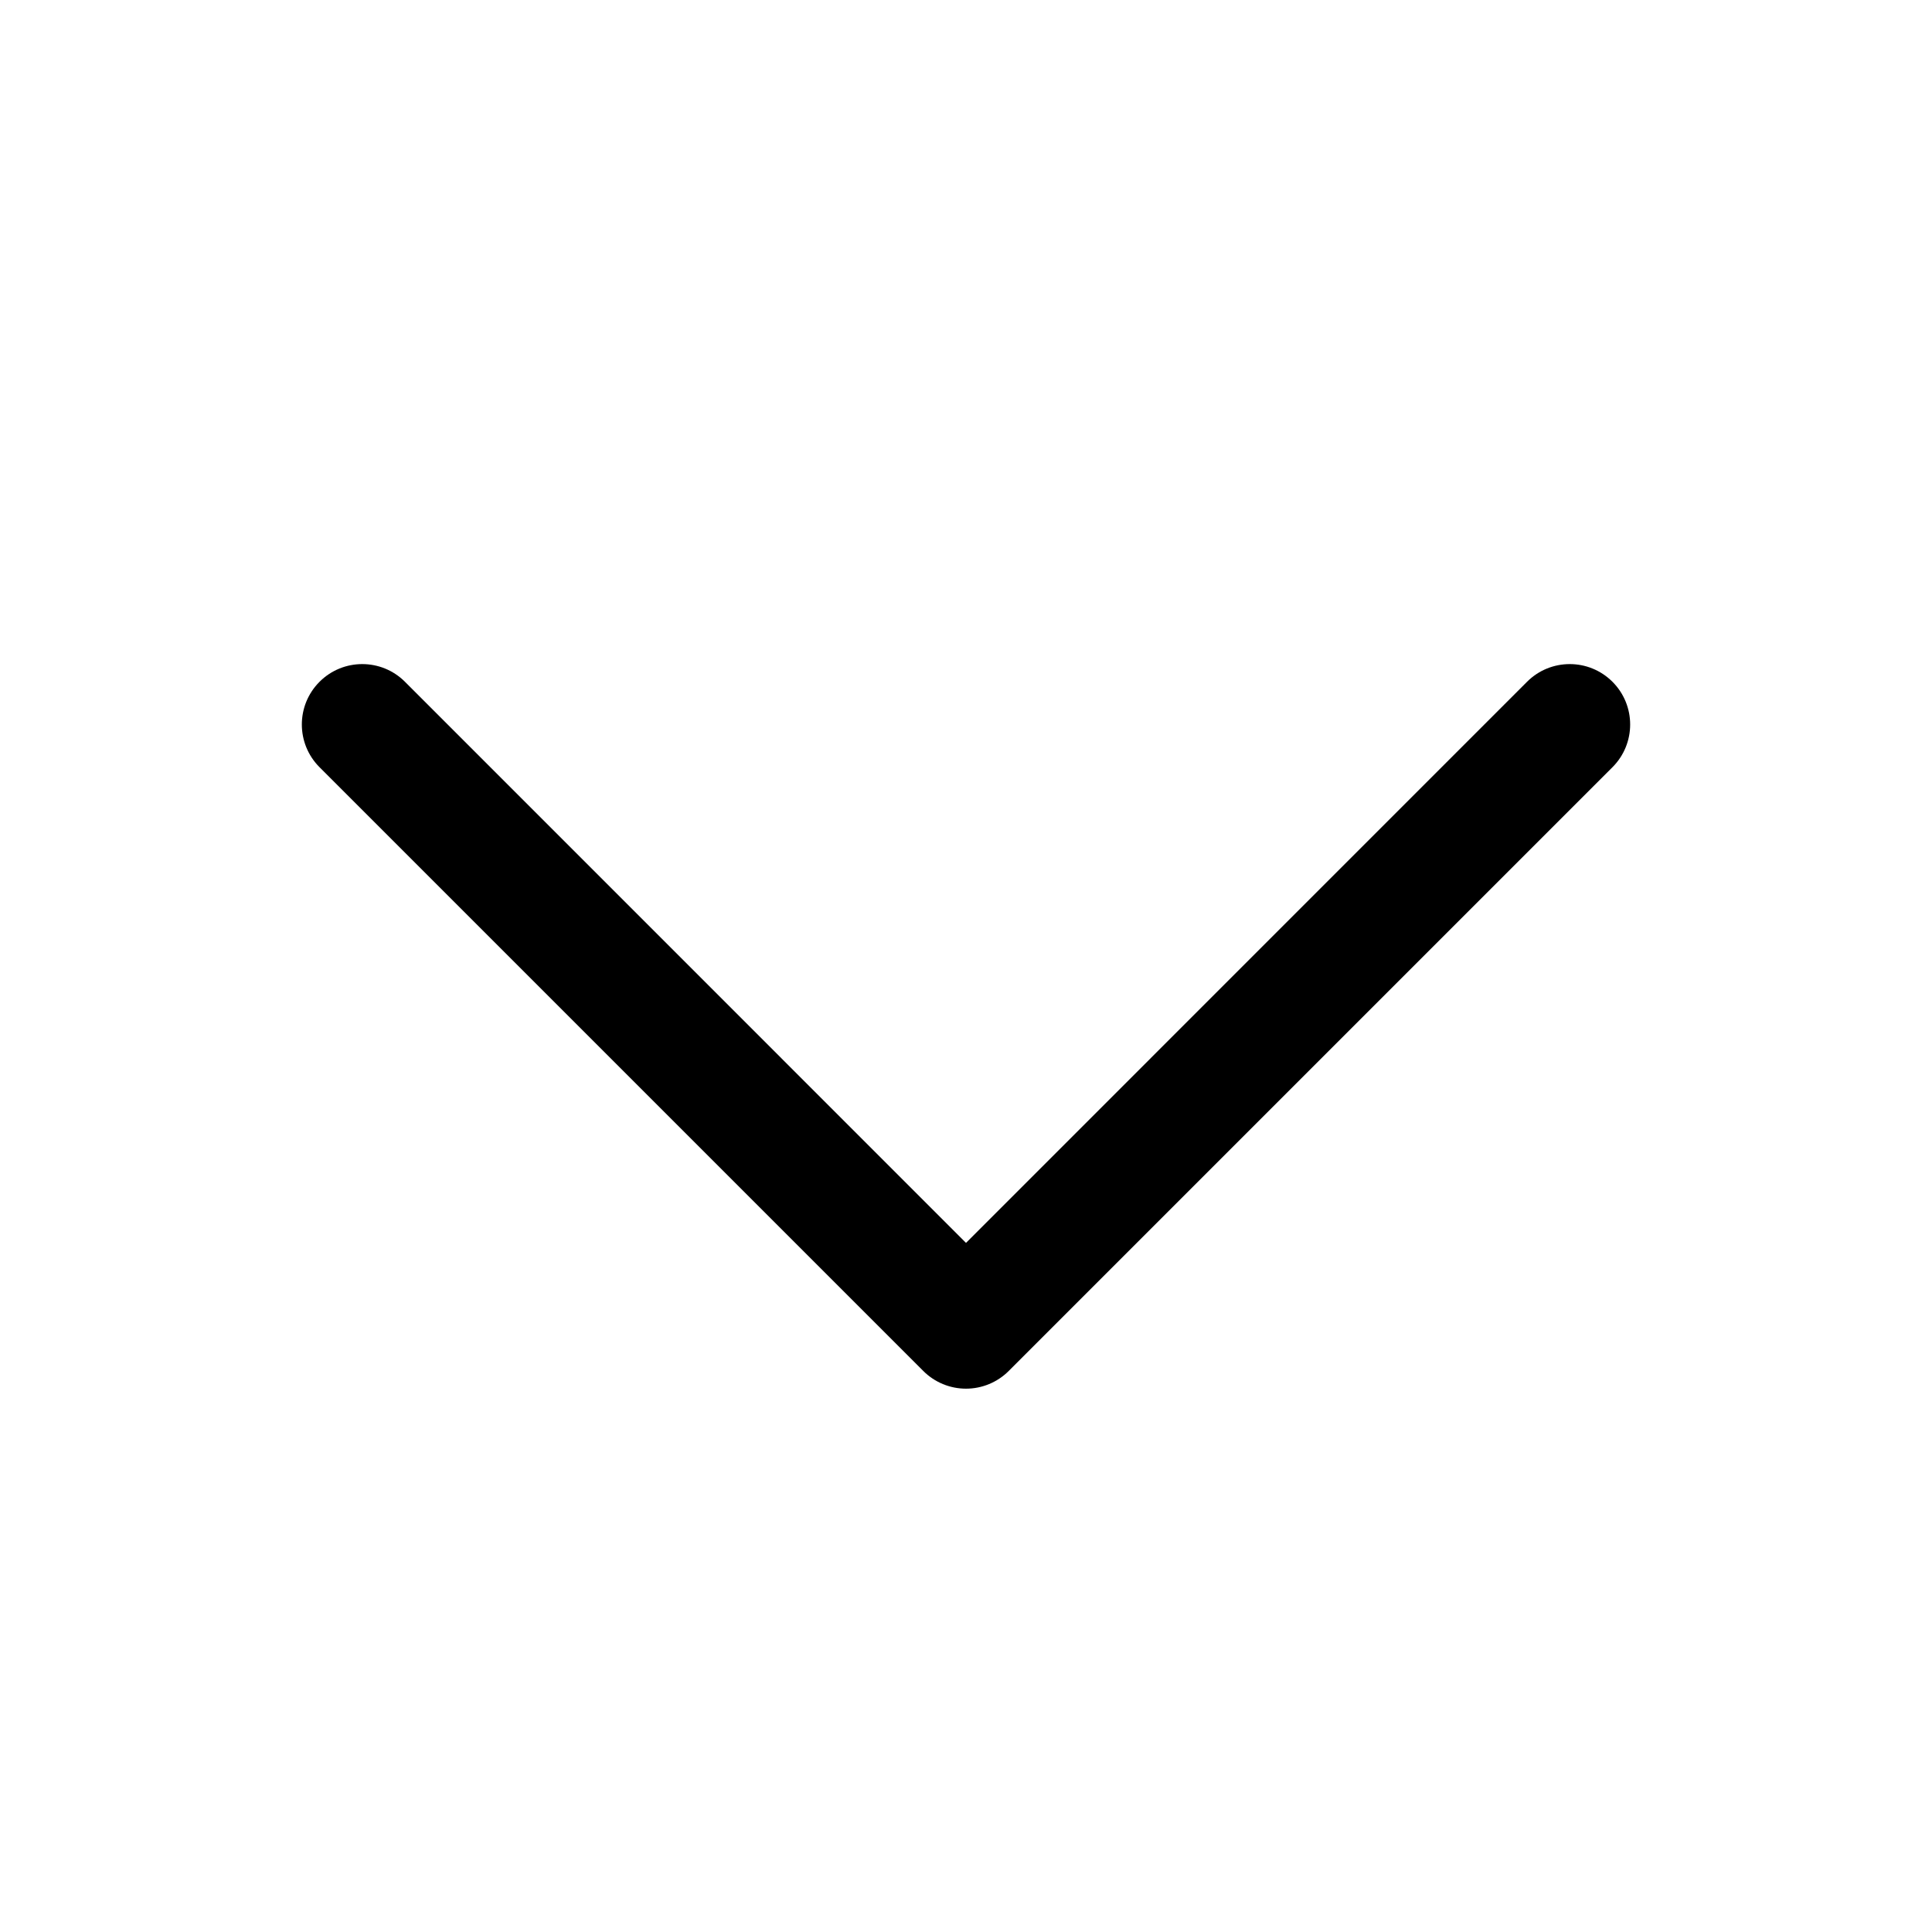
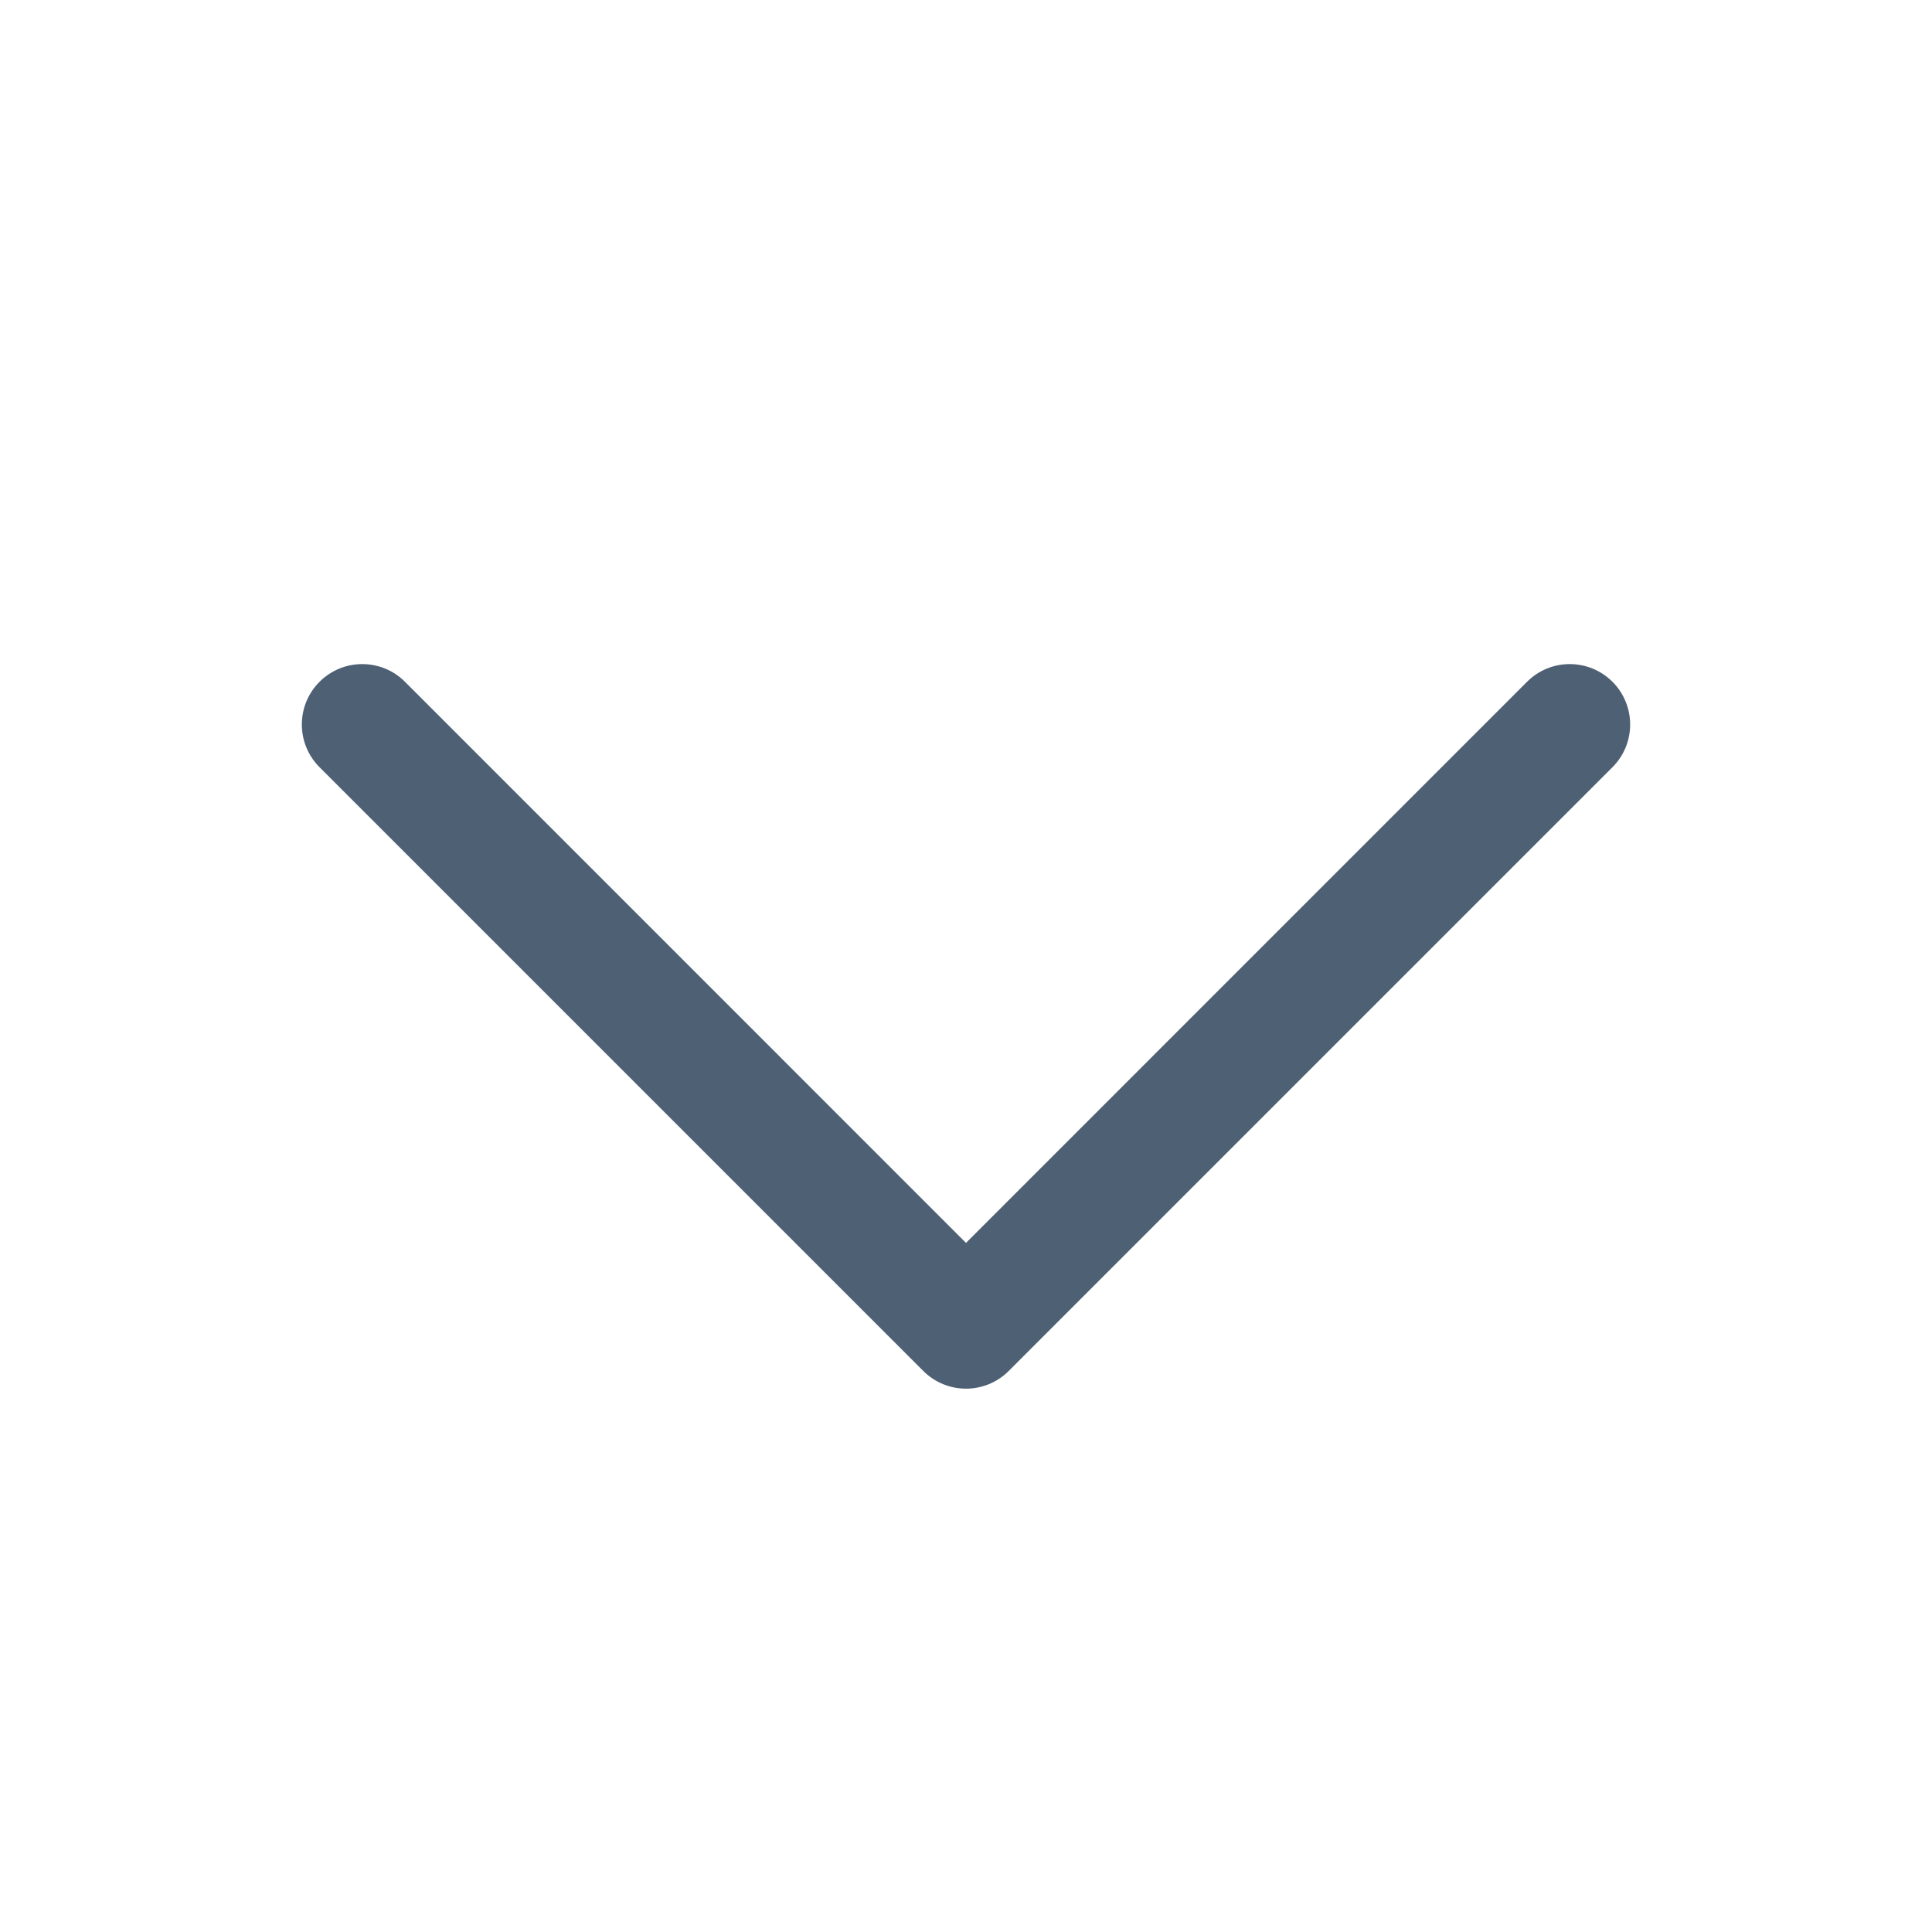
- <svg xmlns="http://www.w3.org/2000/svg" width="32" height="32" fill="#000000" viewBox="0 0 256 256">
+ <svg xmlns="http://www.w3.org/2000/svg" width="24" height="24" fill="#4e6074" viewBox="0 0 256 256">
  <path d="M213.66,101.66l-80,80a8,8,0,0,1-11.32,0l-80-80A8,8,0,0,1,53.66,90.34L128,164.69l74.34-74.35a8,8,0,0,1,11.32,11.32Z" />
</svg>
